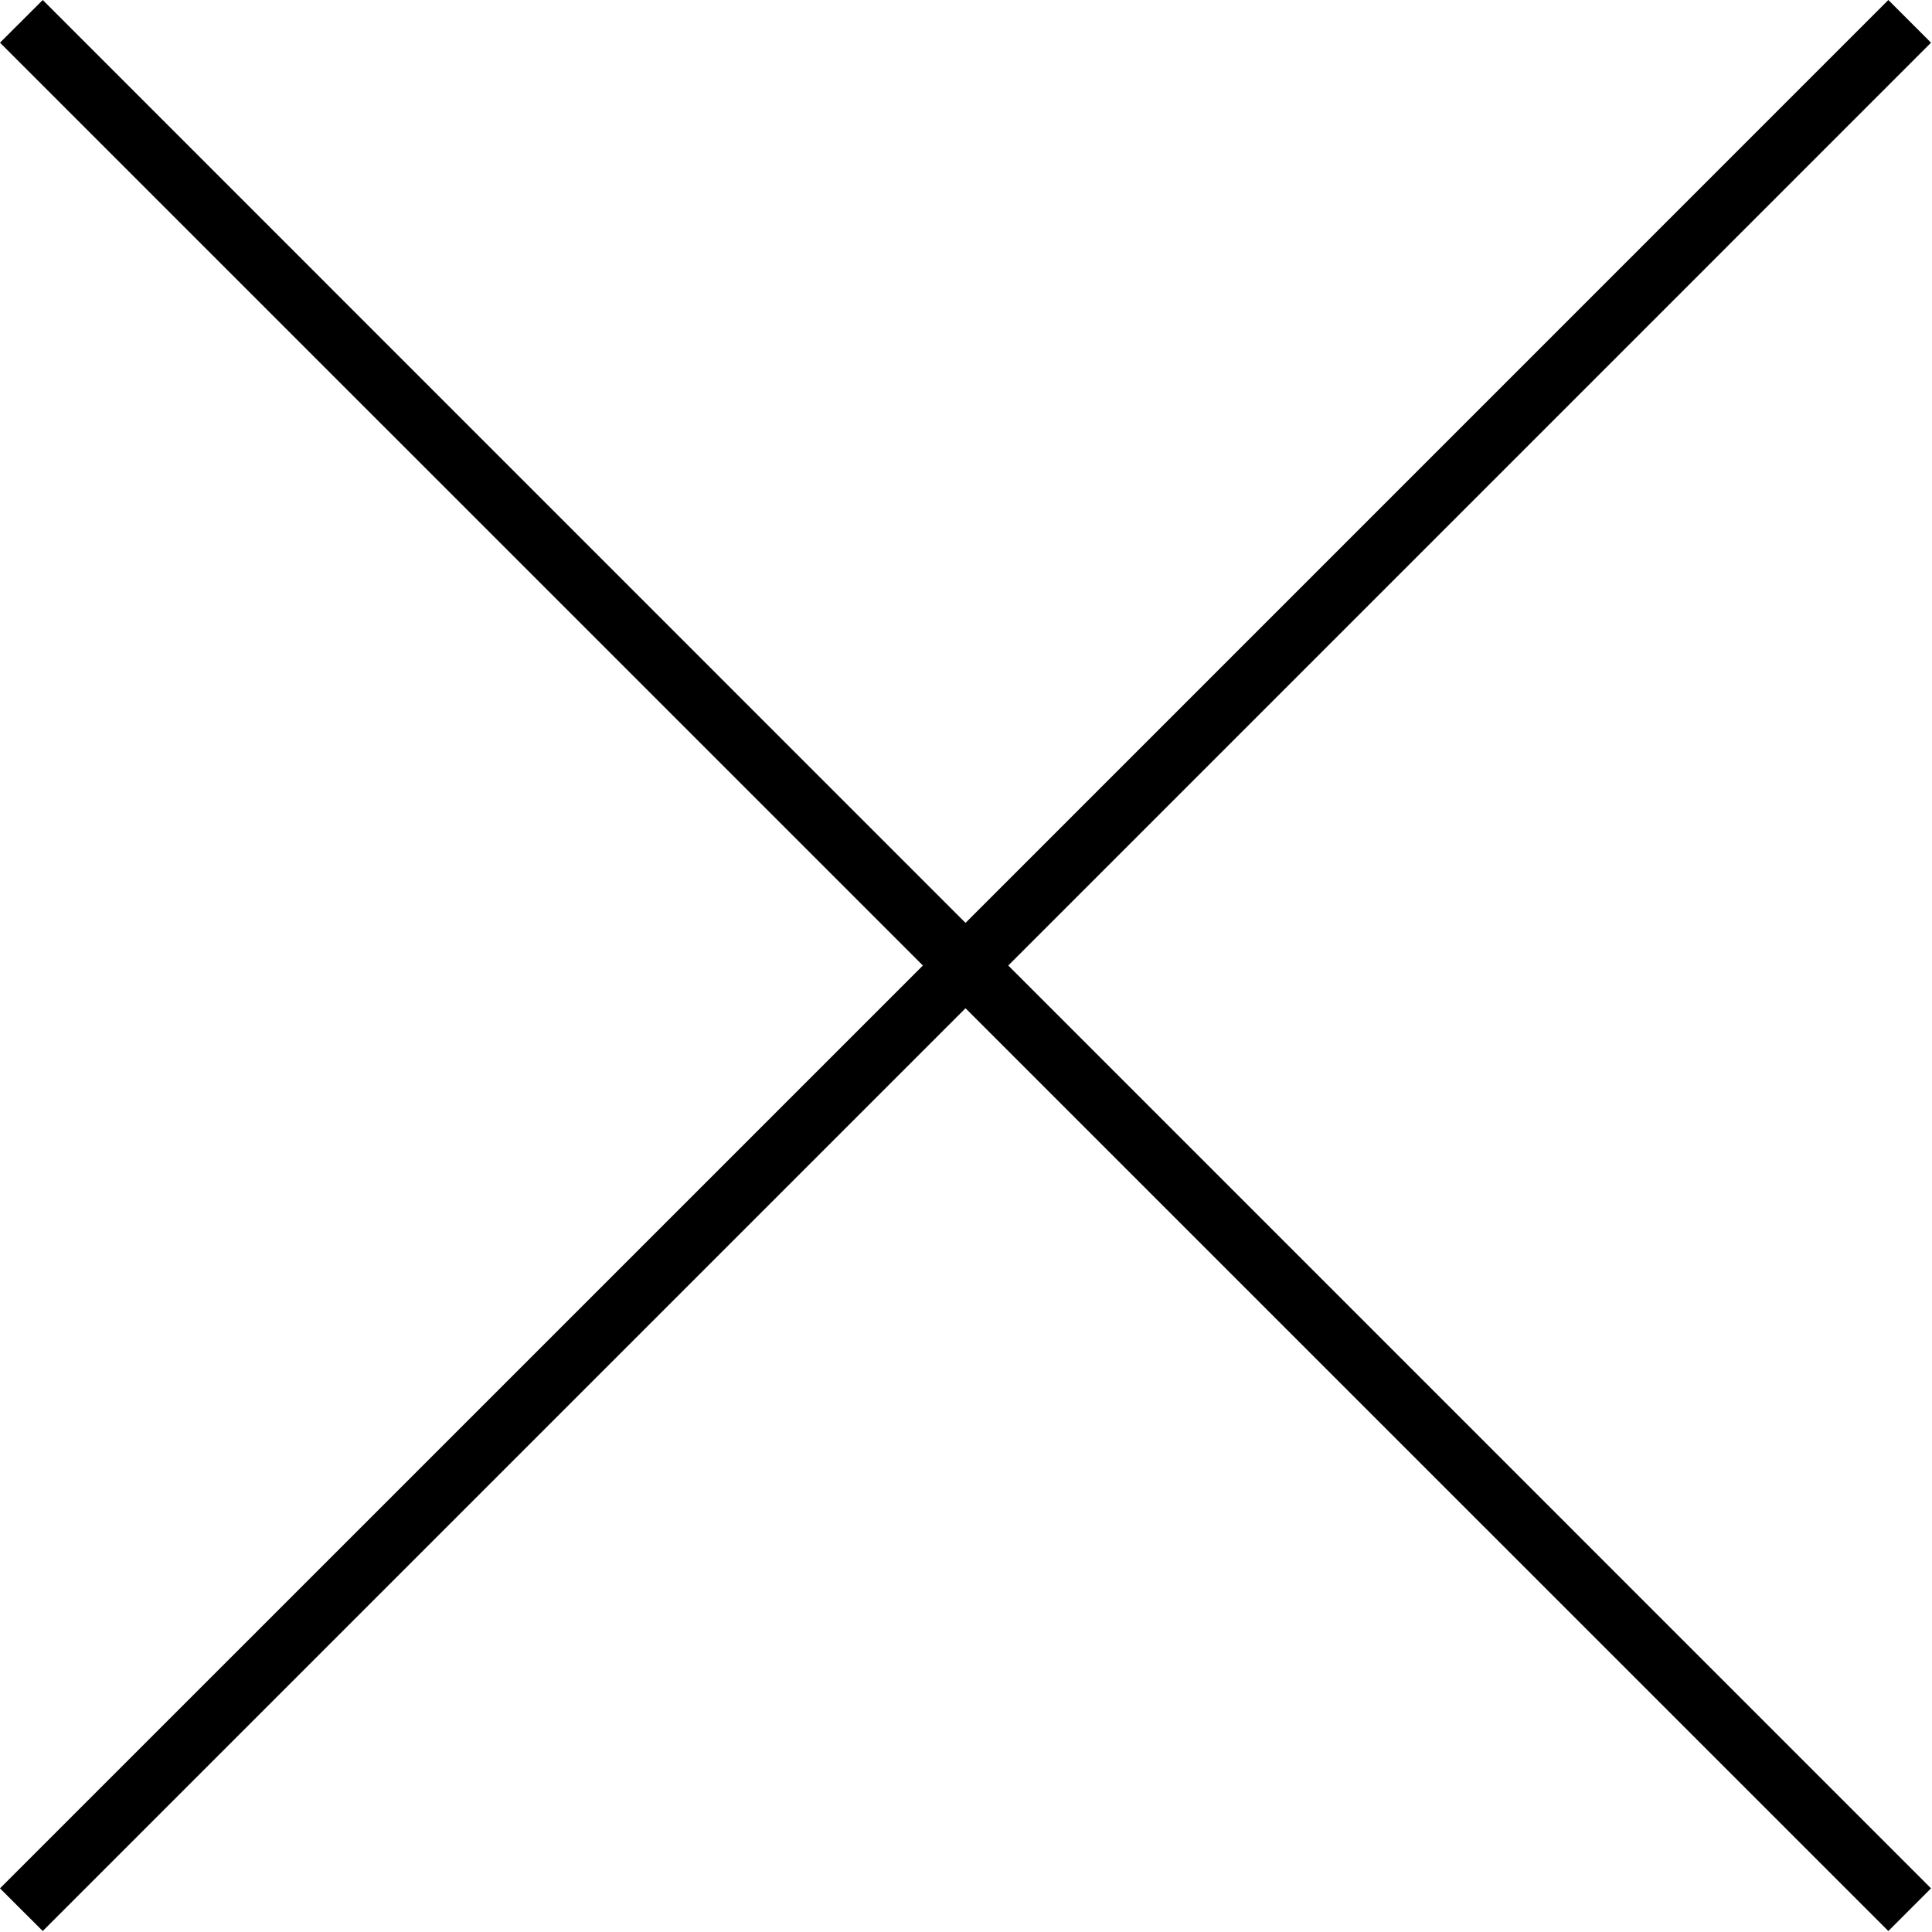
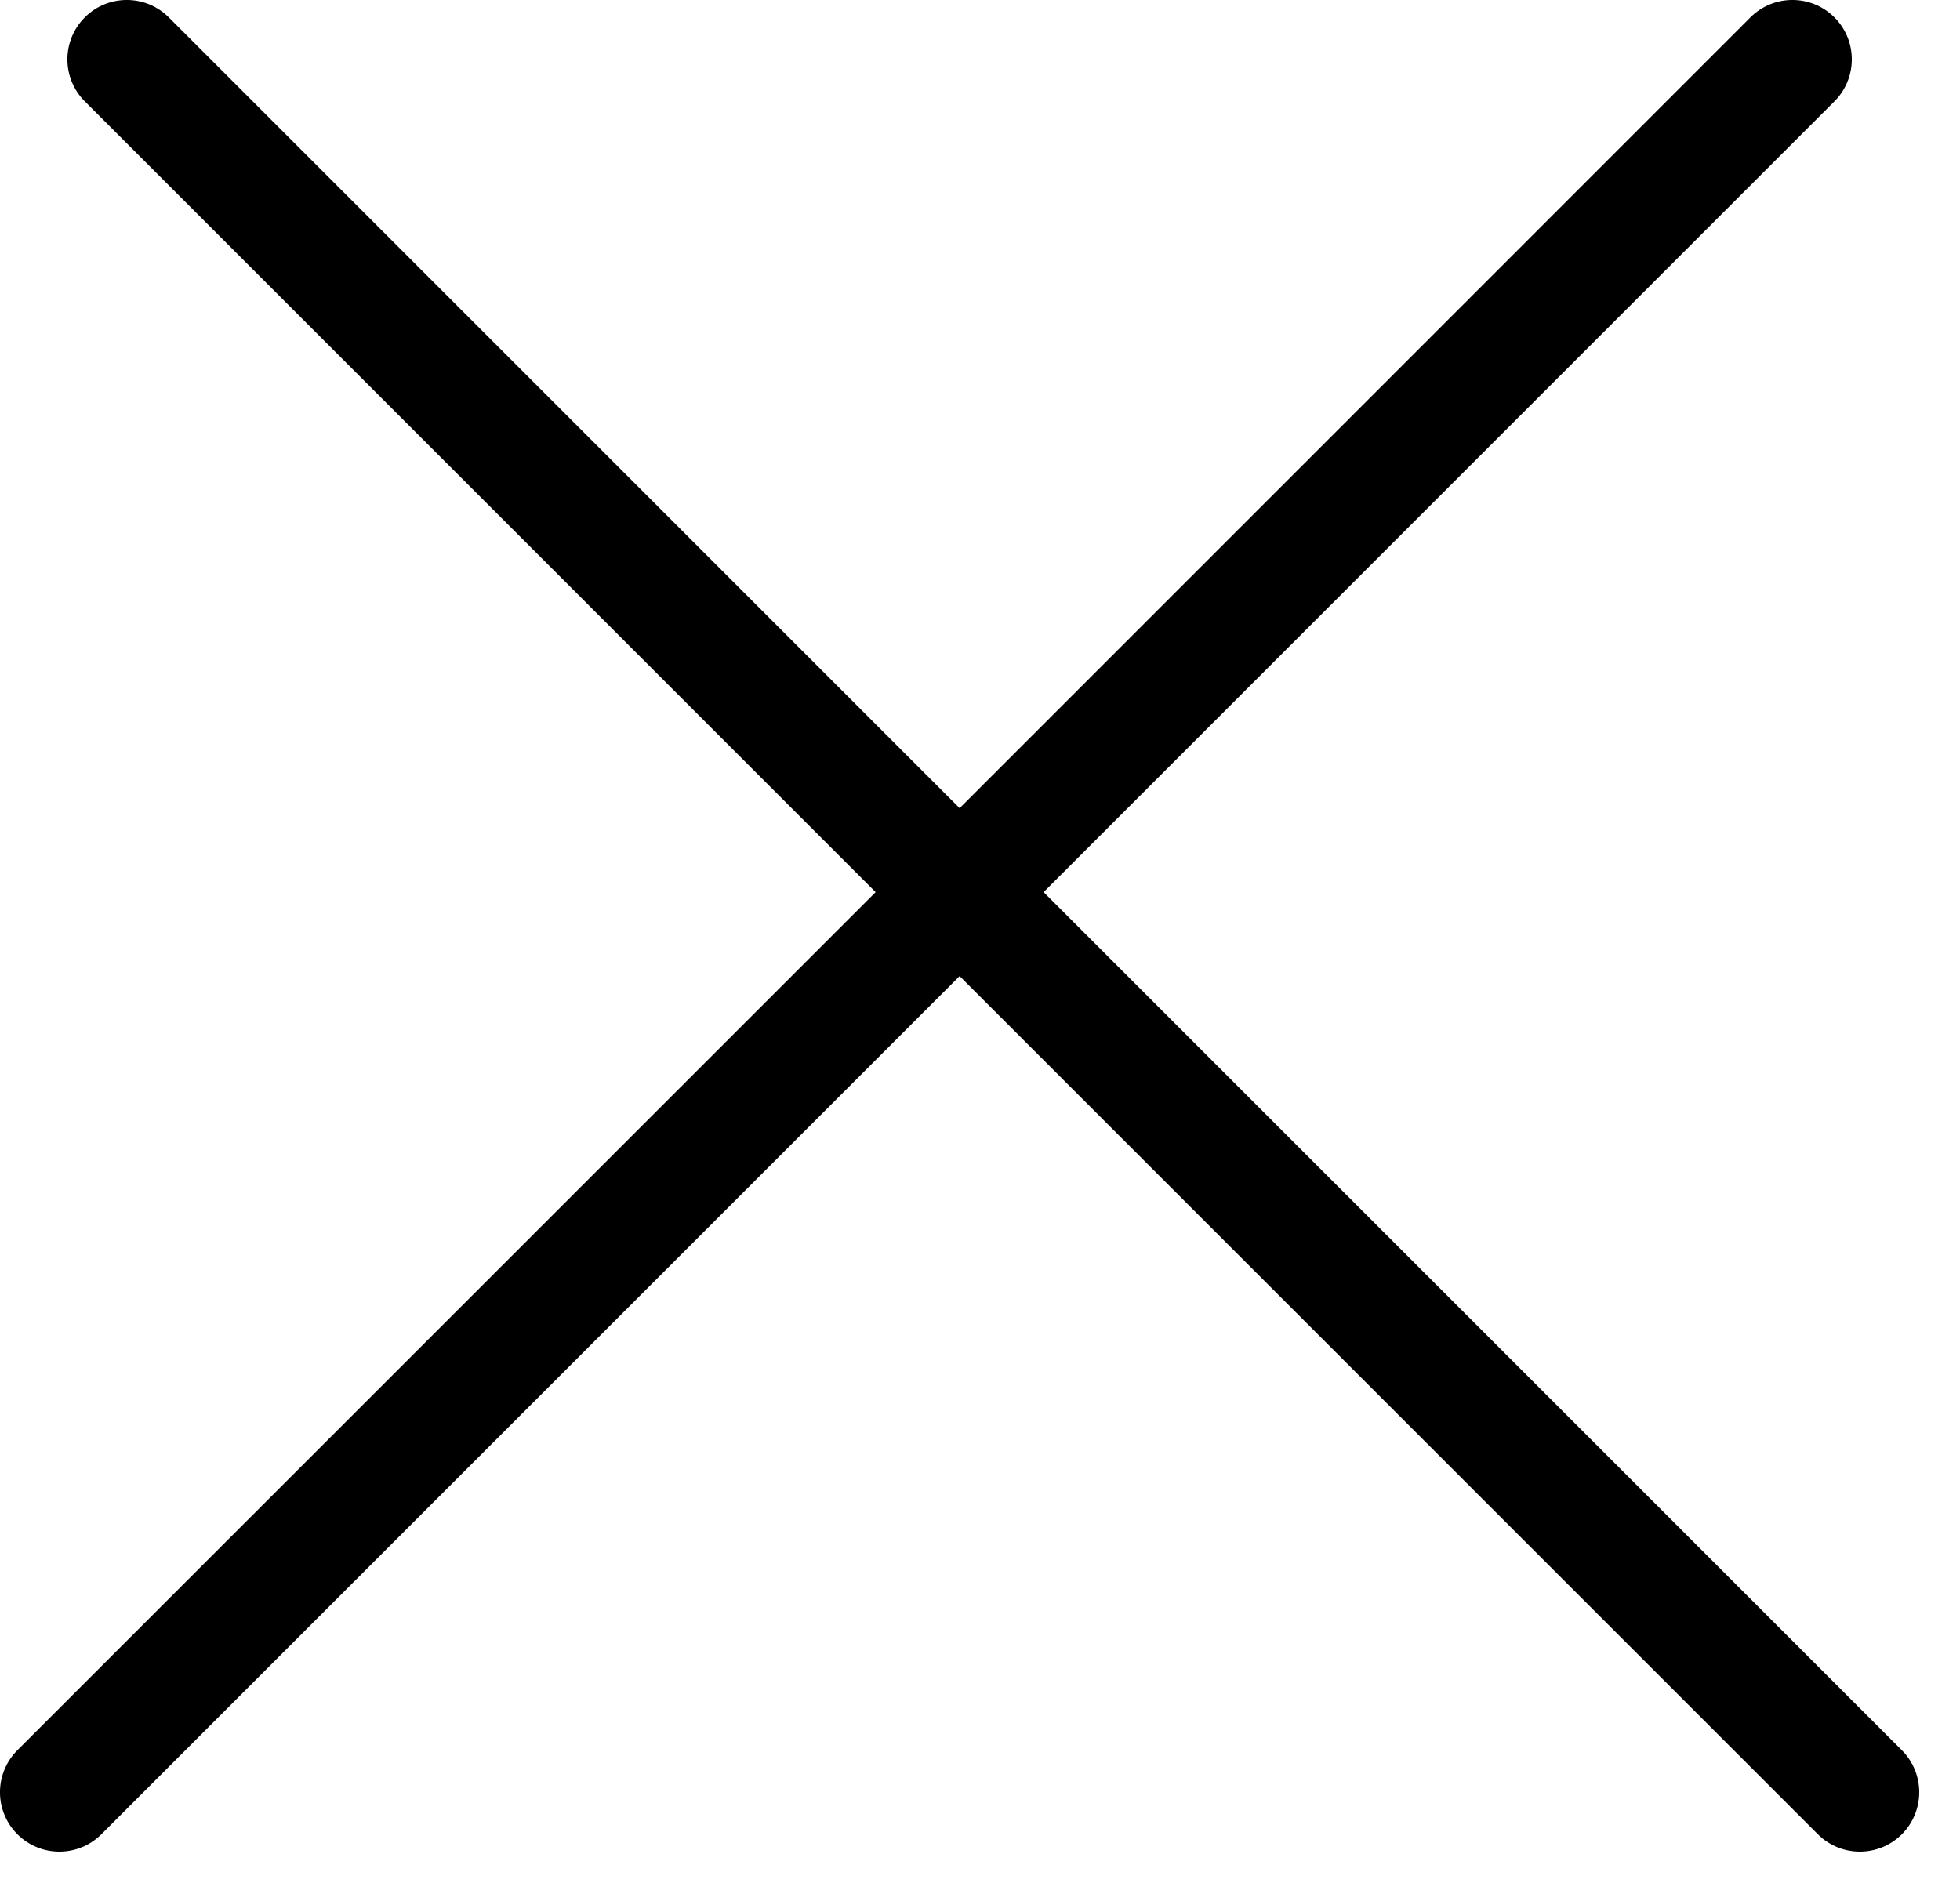
- <svg xmlns="http://www.w3.org/2000/svg" width="32px" height="32px" viewBox="0 0 32 32" version="1.1">
-   <g id="lg-1400px" stroke="none" stroke-width="1" fill="none" fill-rule="evenodd">
-     <g id="contact-form" transform="translate(-1256, -48)" fill-rule="nonzero">
-       <g id="Group" transform="translate(1256, 48)">
-         <rect id="Rectangle" x="0" y="0" width="32" height="32" />
-         <polygon id="close-light" fill="#000000" points="31.277 0 15.992 15.286 0.708 0 -4.97379915e-14 0.707 15.286 15.992 -4.97379915e-14 31.277 0.708 31.984 15.992 16.7 31.277 31.984 31.984 31.277 16.7 15.992 31.984 0.707" />
-       </g>
-     </g>
-   </g>
+ <svg xmlns="http://www.w3.org/2000/svg" width="33" height="32" viewBox="0 0 33 32" fill="none">
+   <path fill-rule="evenodd" clip-rule="evenodd" d="M30.886 1.707C31.276 1.317 31.276 0.683 30.886 0.293C30.495 -0.098 29.862 -0.098 29.471 0.293L16.157 13.608L2.842 0.293C2.452 -0.098 1.818 -0.098 1.428 0.293C1.037 0.683 1.037 1.317 1.428 1.707L14.743 15.022L0.293 29.471C-0.098 29.862 -0.098 30.495 0.293 30.886C0.683 31.276 1.317 31.276 1.707 30.886L16.157 16.436L30.607 30.886C30.997 31.276 31.63 31.276 32.021 30.886C32.411 30.495 32.411 29.862 32.021 29.471L17.571 15.022L30.886 1.707Z" fill="black" />
</svg>
